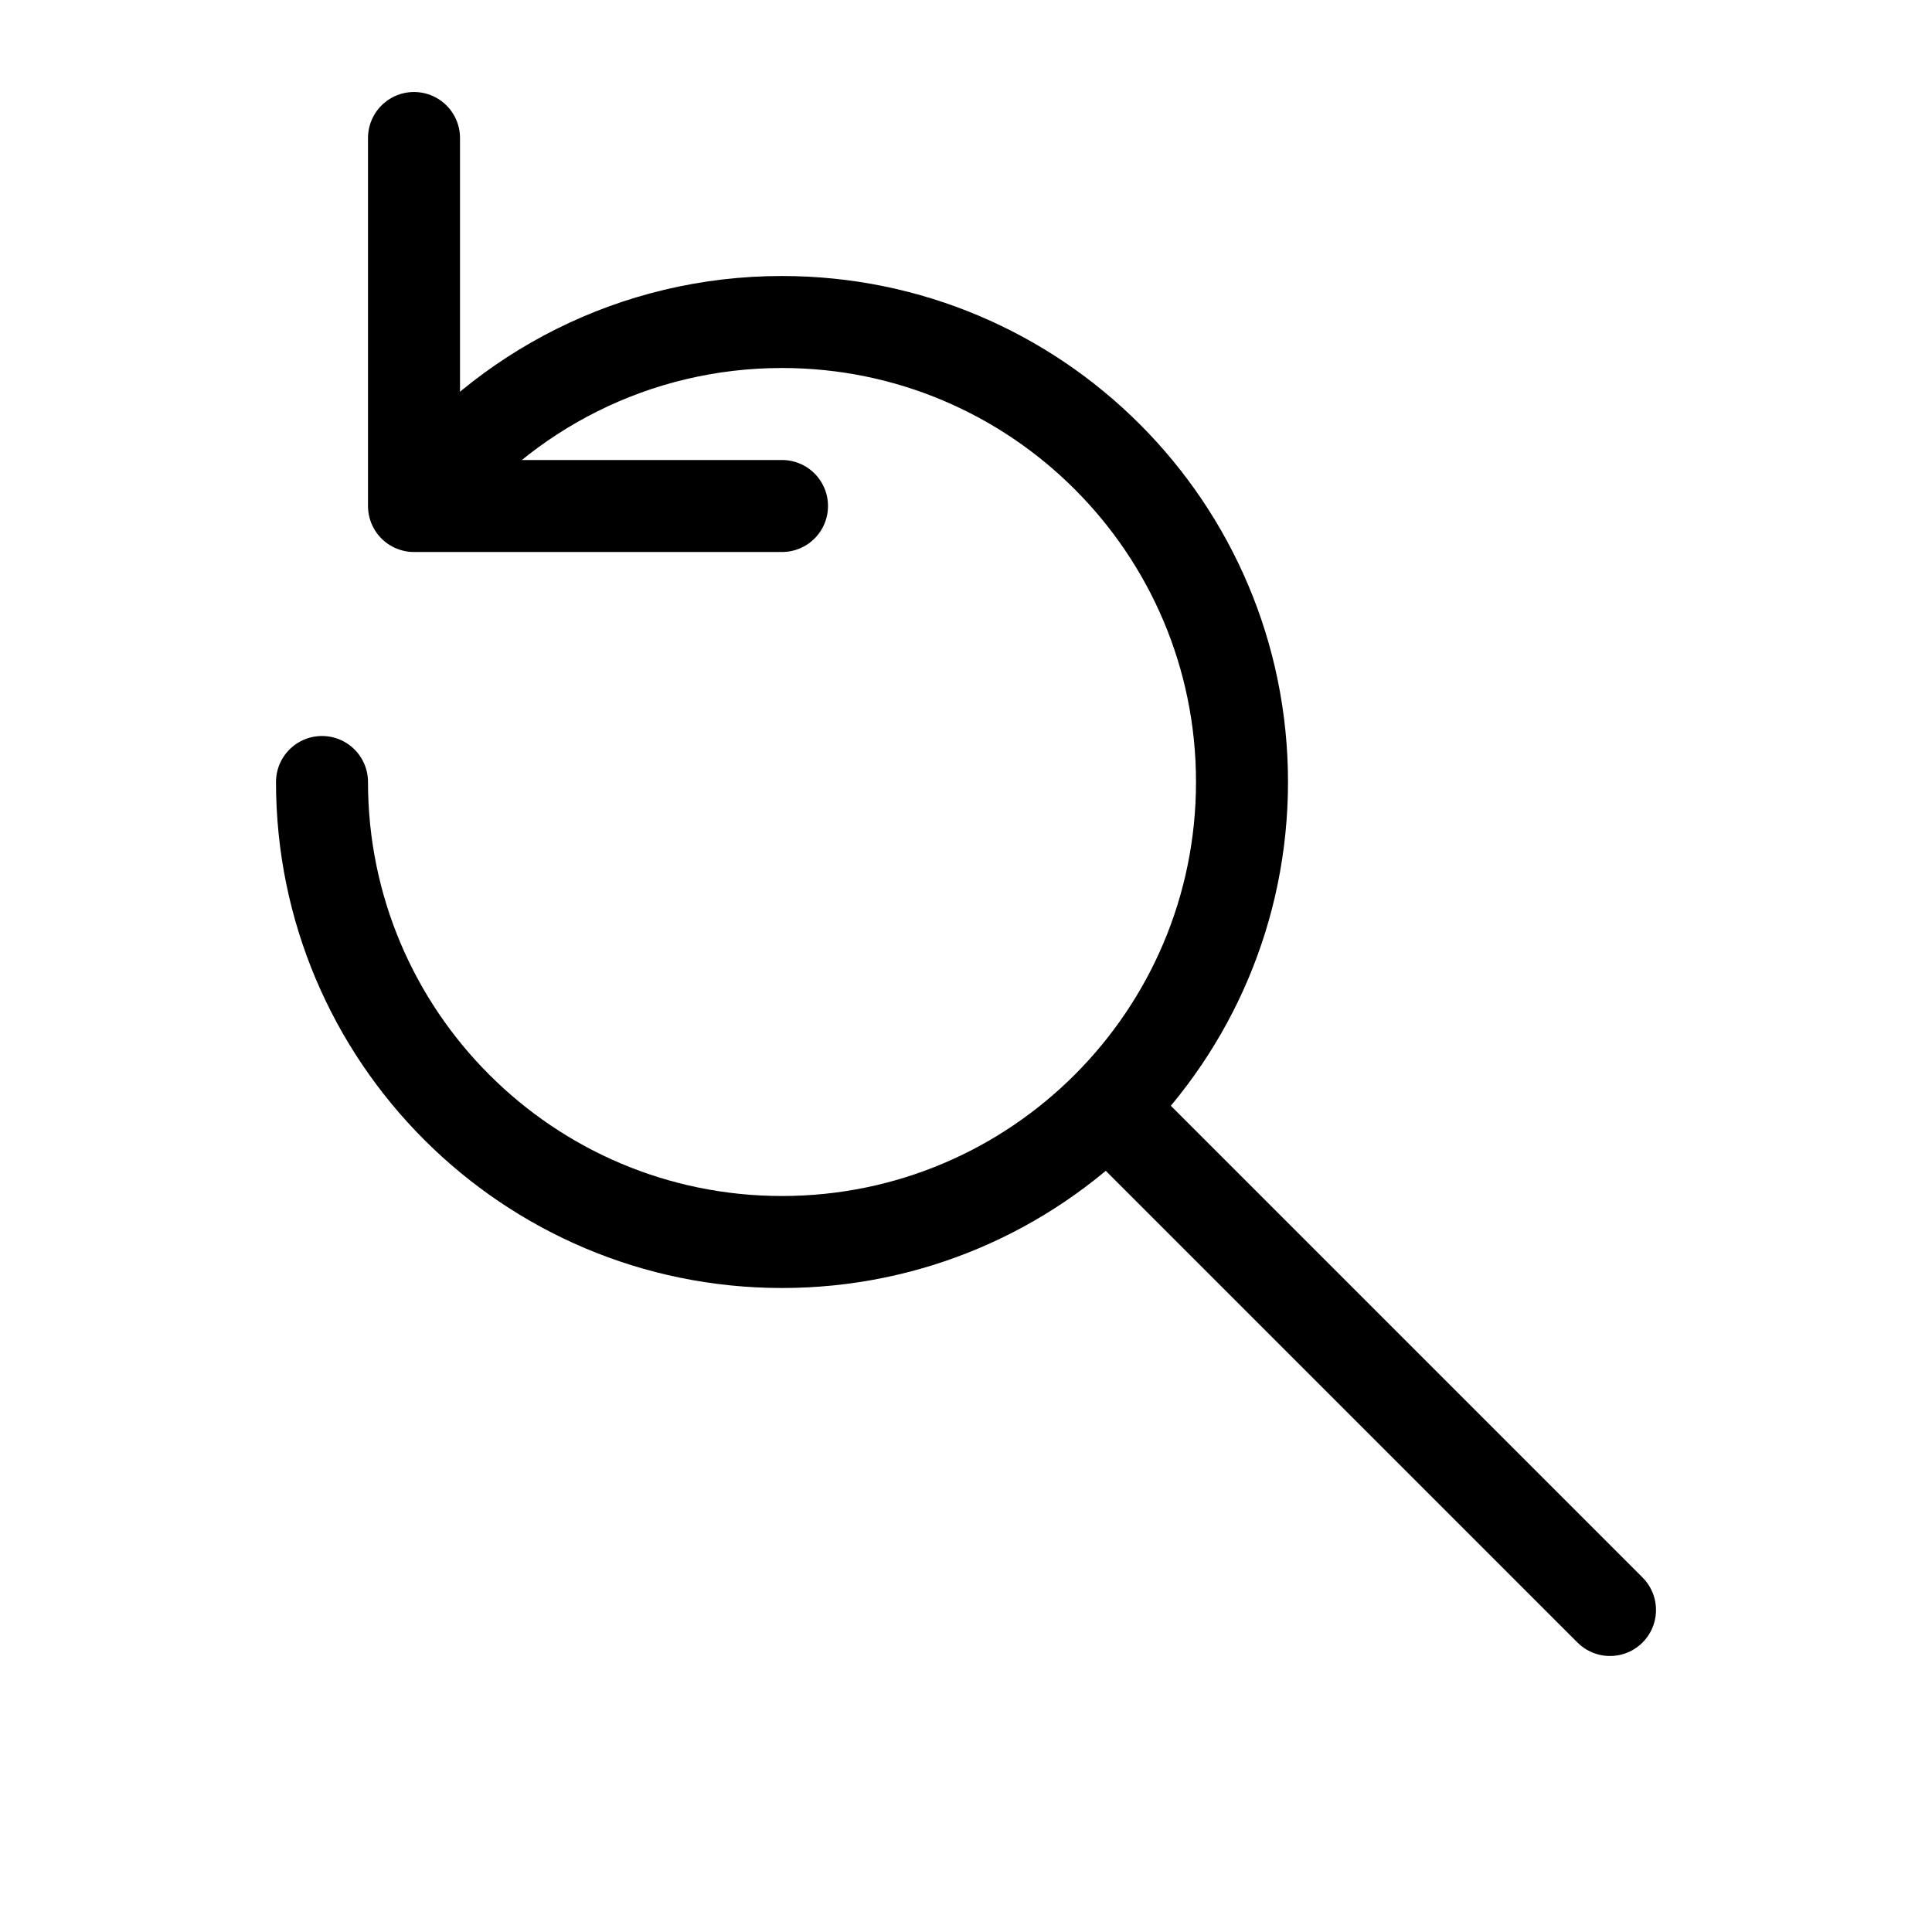
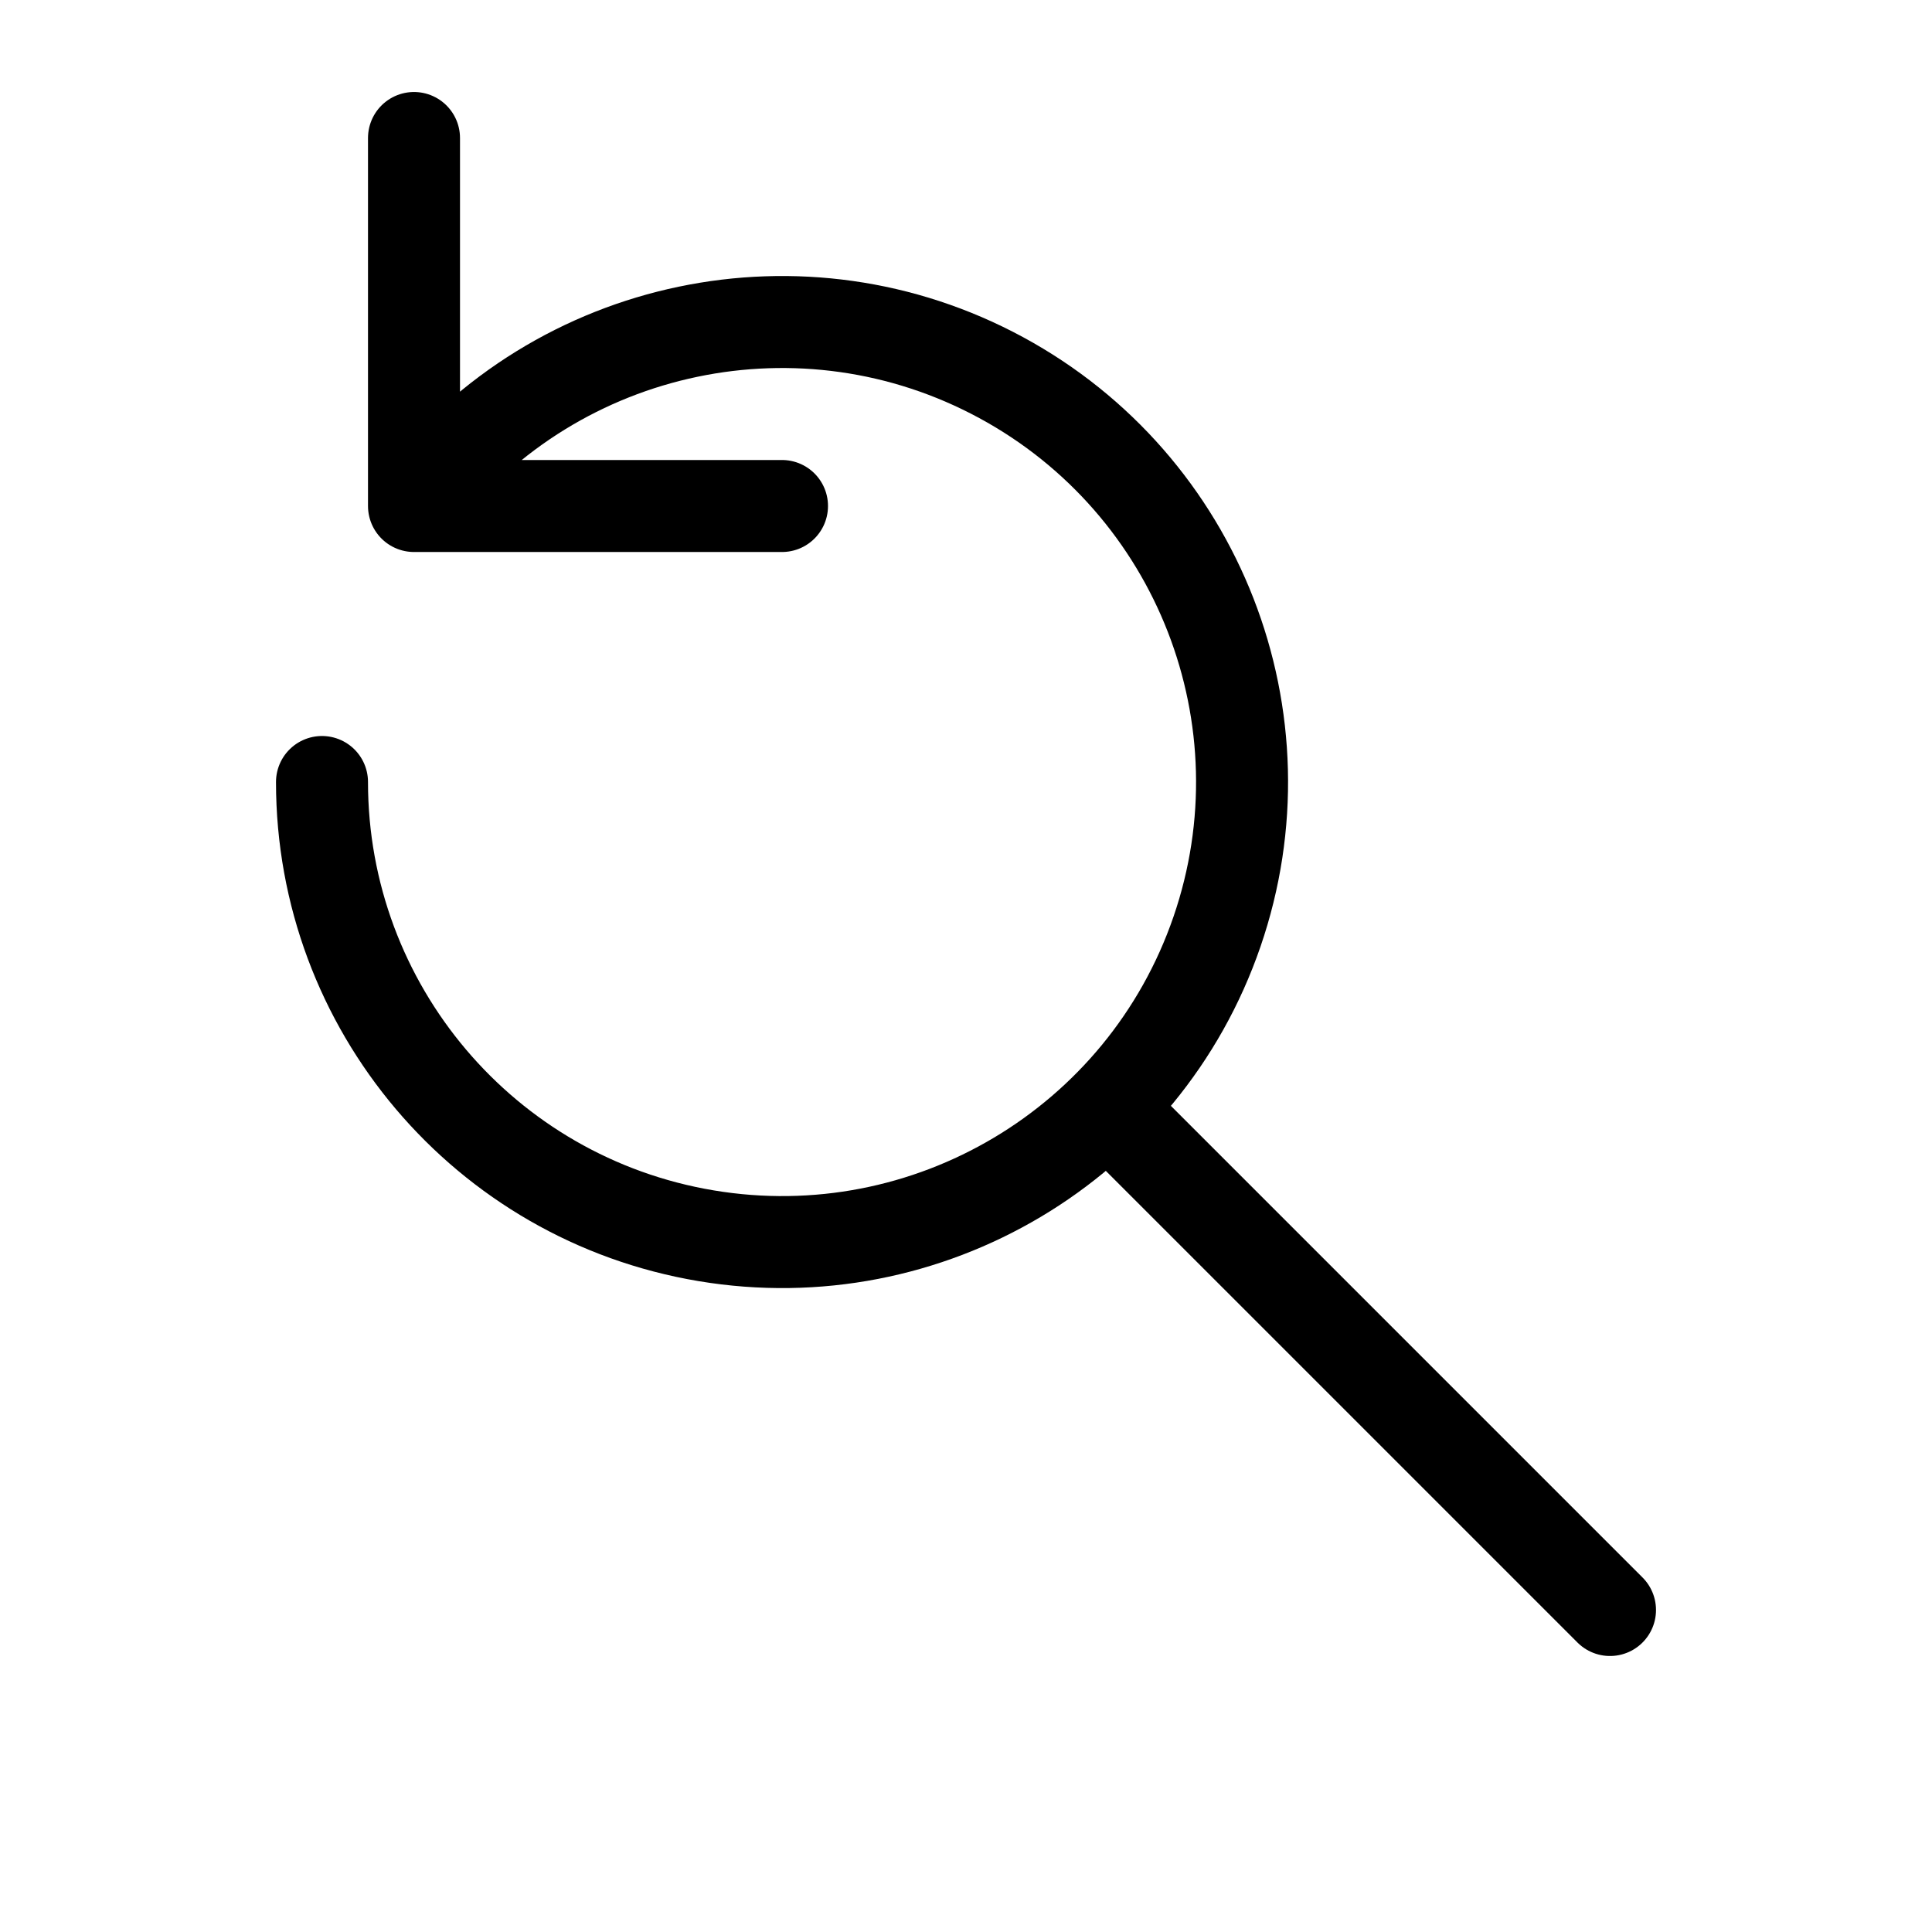
- <svg xmlns="http://www.w3.org/2000/svg" width="800px" height="800px" viewBox="0 0 21 21">
-   <g fill="none" fill-rule="evenodd" stroke="#000000" stroke-linecap="round" stroke-linejoin="round" transform="translate(3 1)">
-     <path d="m.5 7.5c0 2.761 2.239 5 5 5 2.761 0 5-2.239 5-5 0-2.761-2.239-5-5-5-1.602 0-3.028.754-3.943 1.926" />
-     <path d="m1.5.5v4h4" />
-     <path d="m14.5 16.5-5.379-5.379" />
-   </g>
+ <svg xmlns="http://www.w3.org/2000/svg" viewBox="0 0 21 21">
+   <path d="M3.5 8.5a5 5 0 1 0 1.057-3.074M4.5 1.5v4h4m9 12-5.379-5.379" fill="none" stroke="#000" stroke-linecap="round" stroke-linejoin="round" />
</svg>
